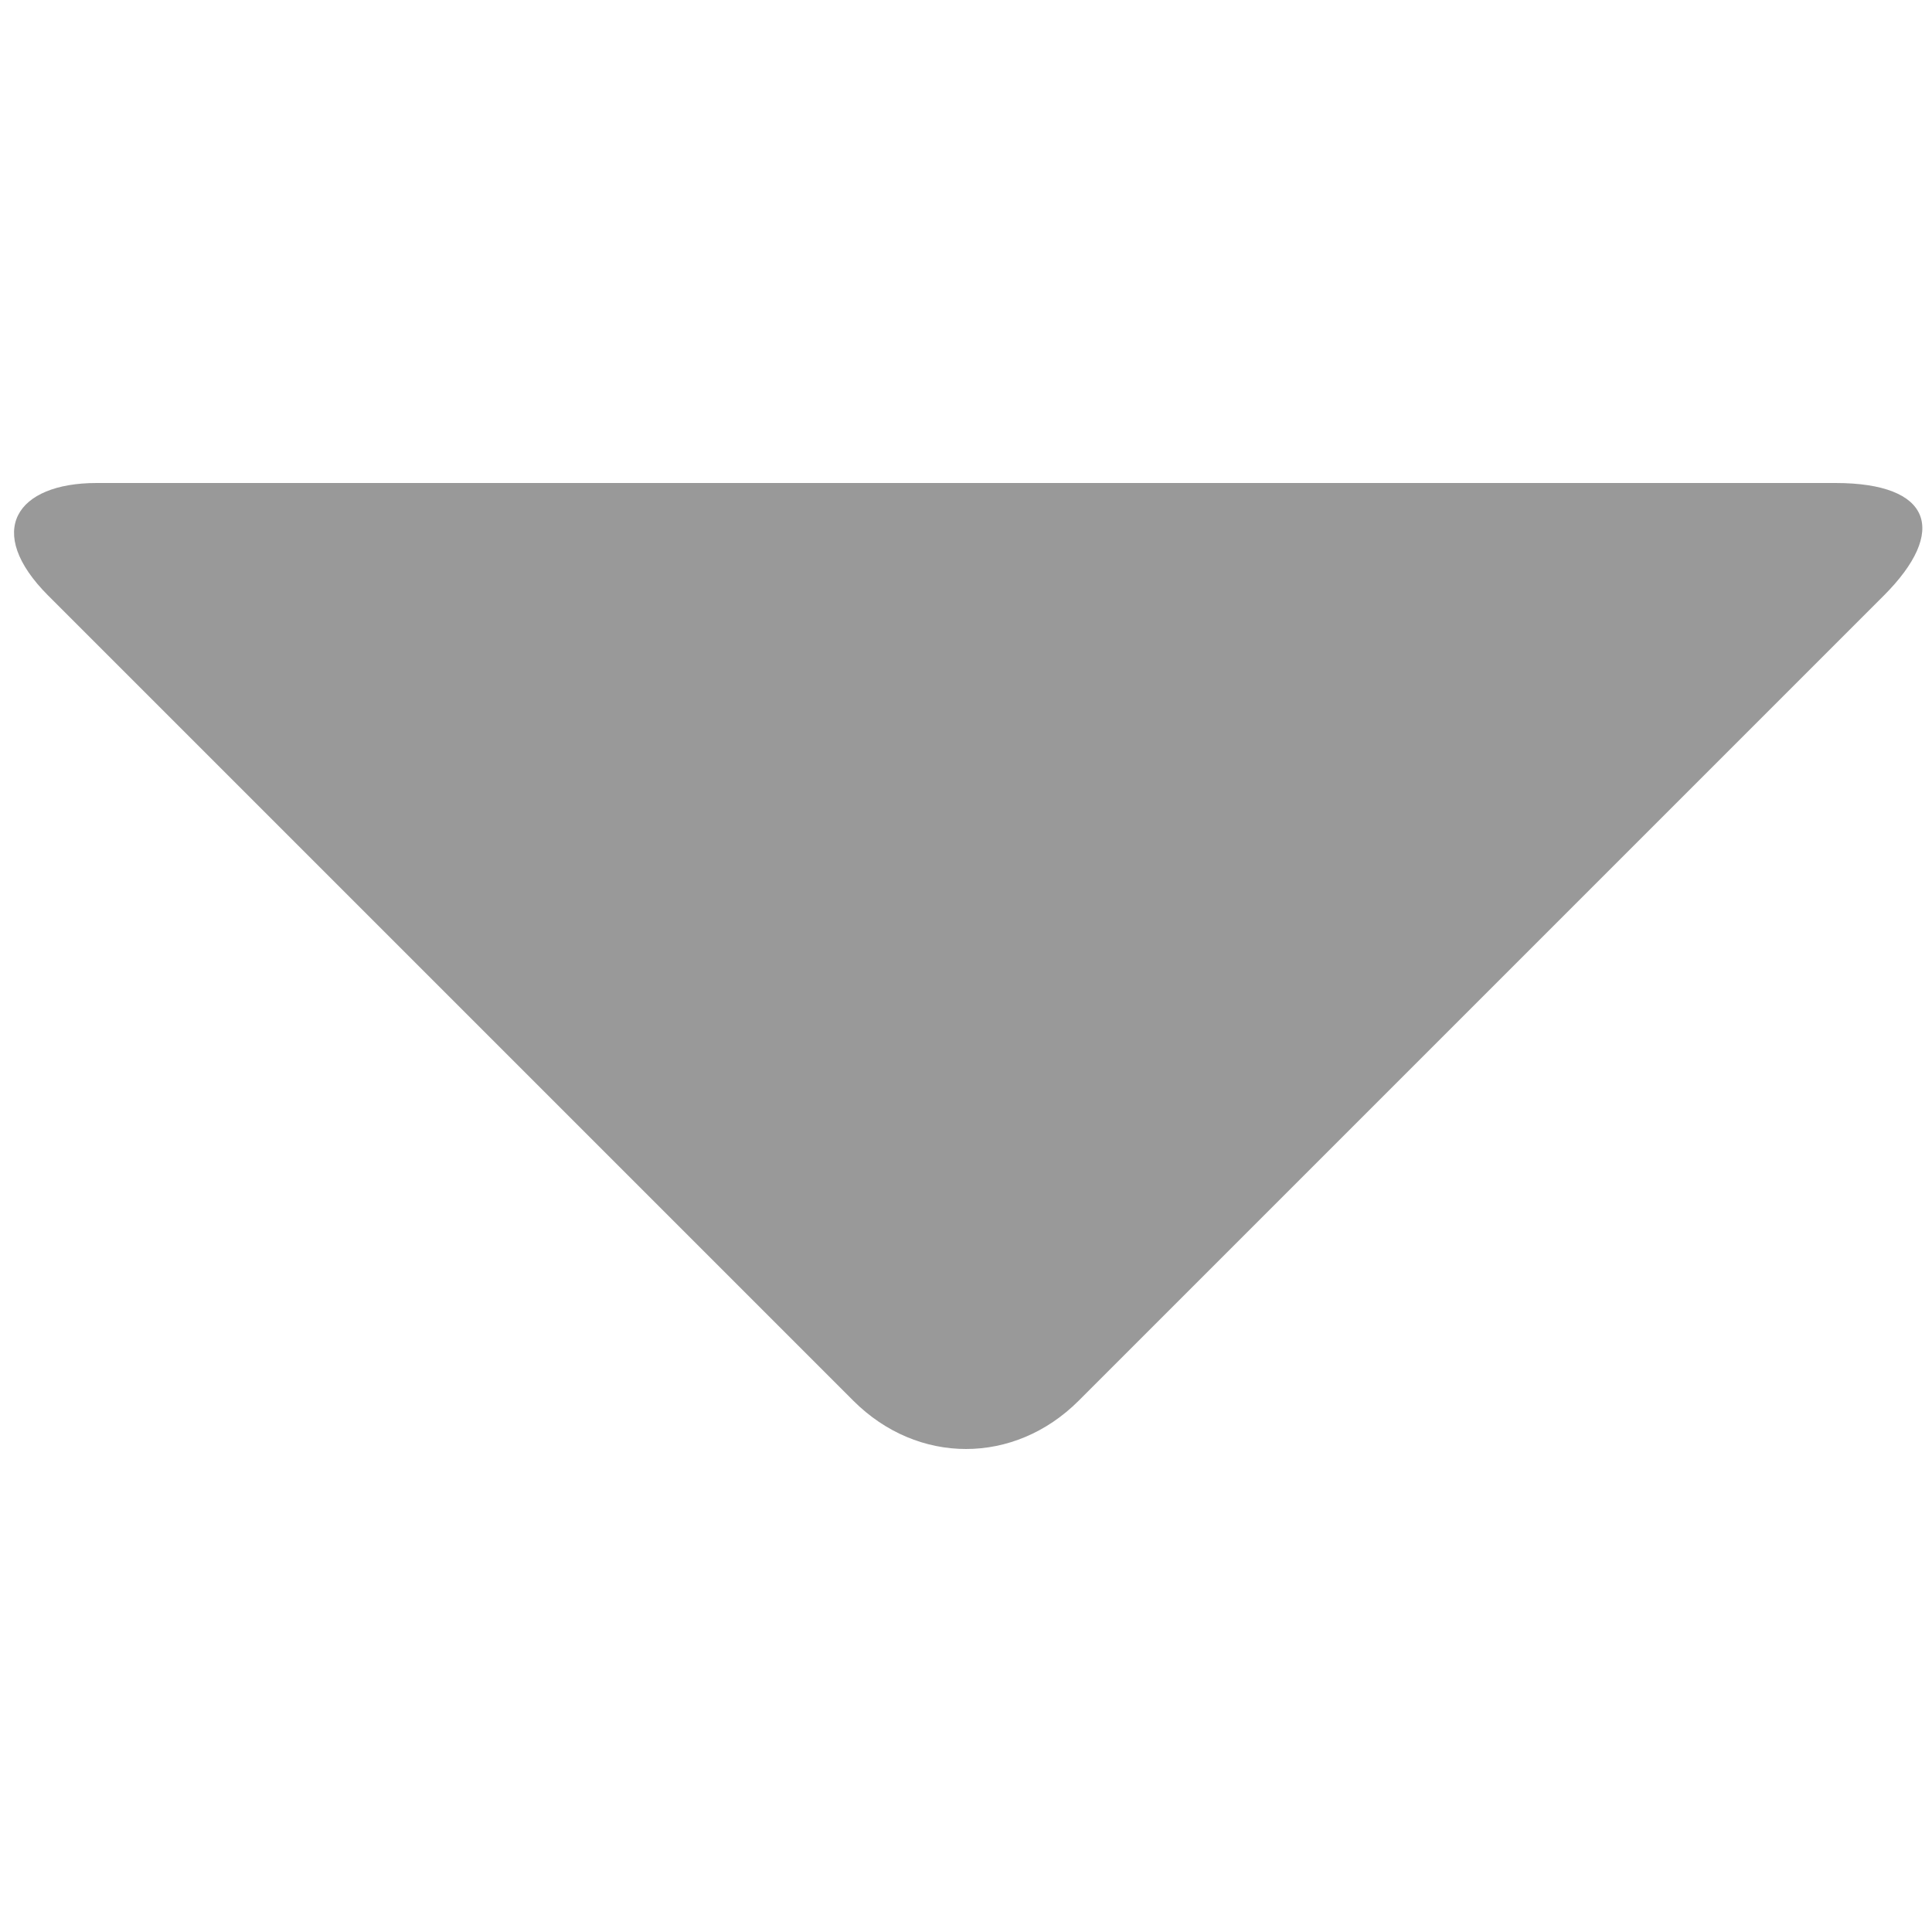
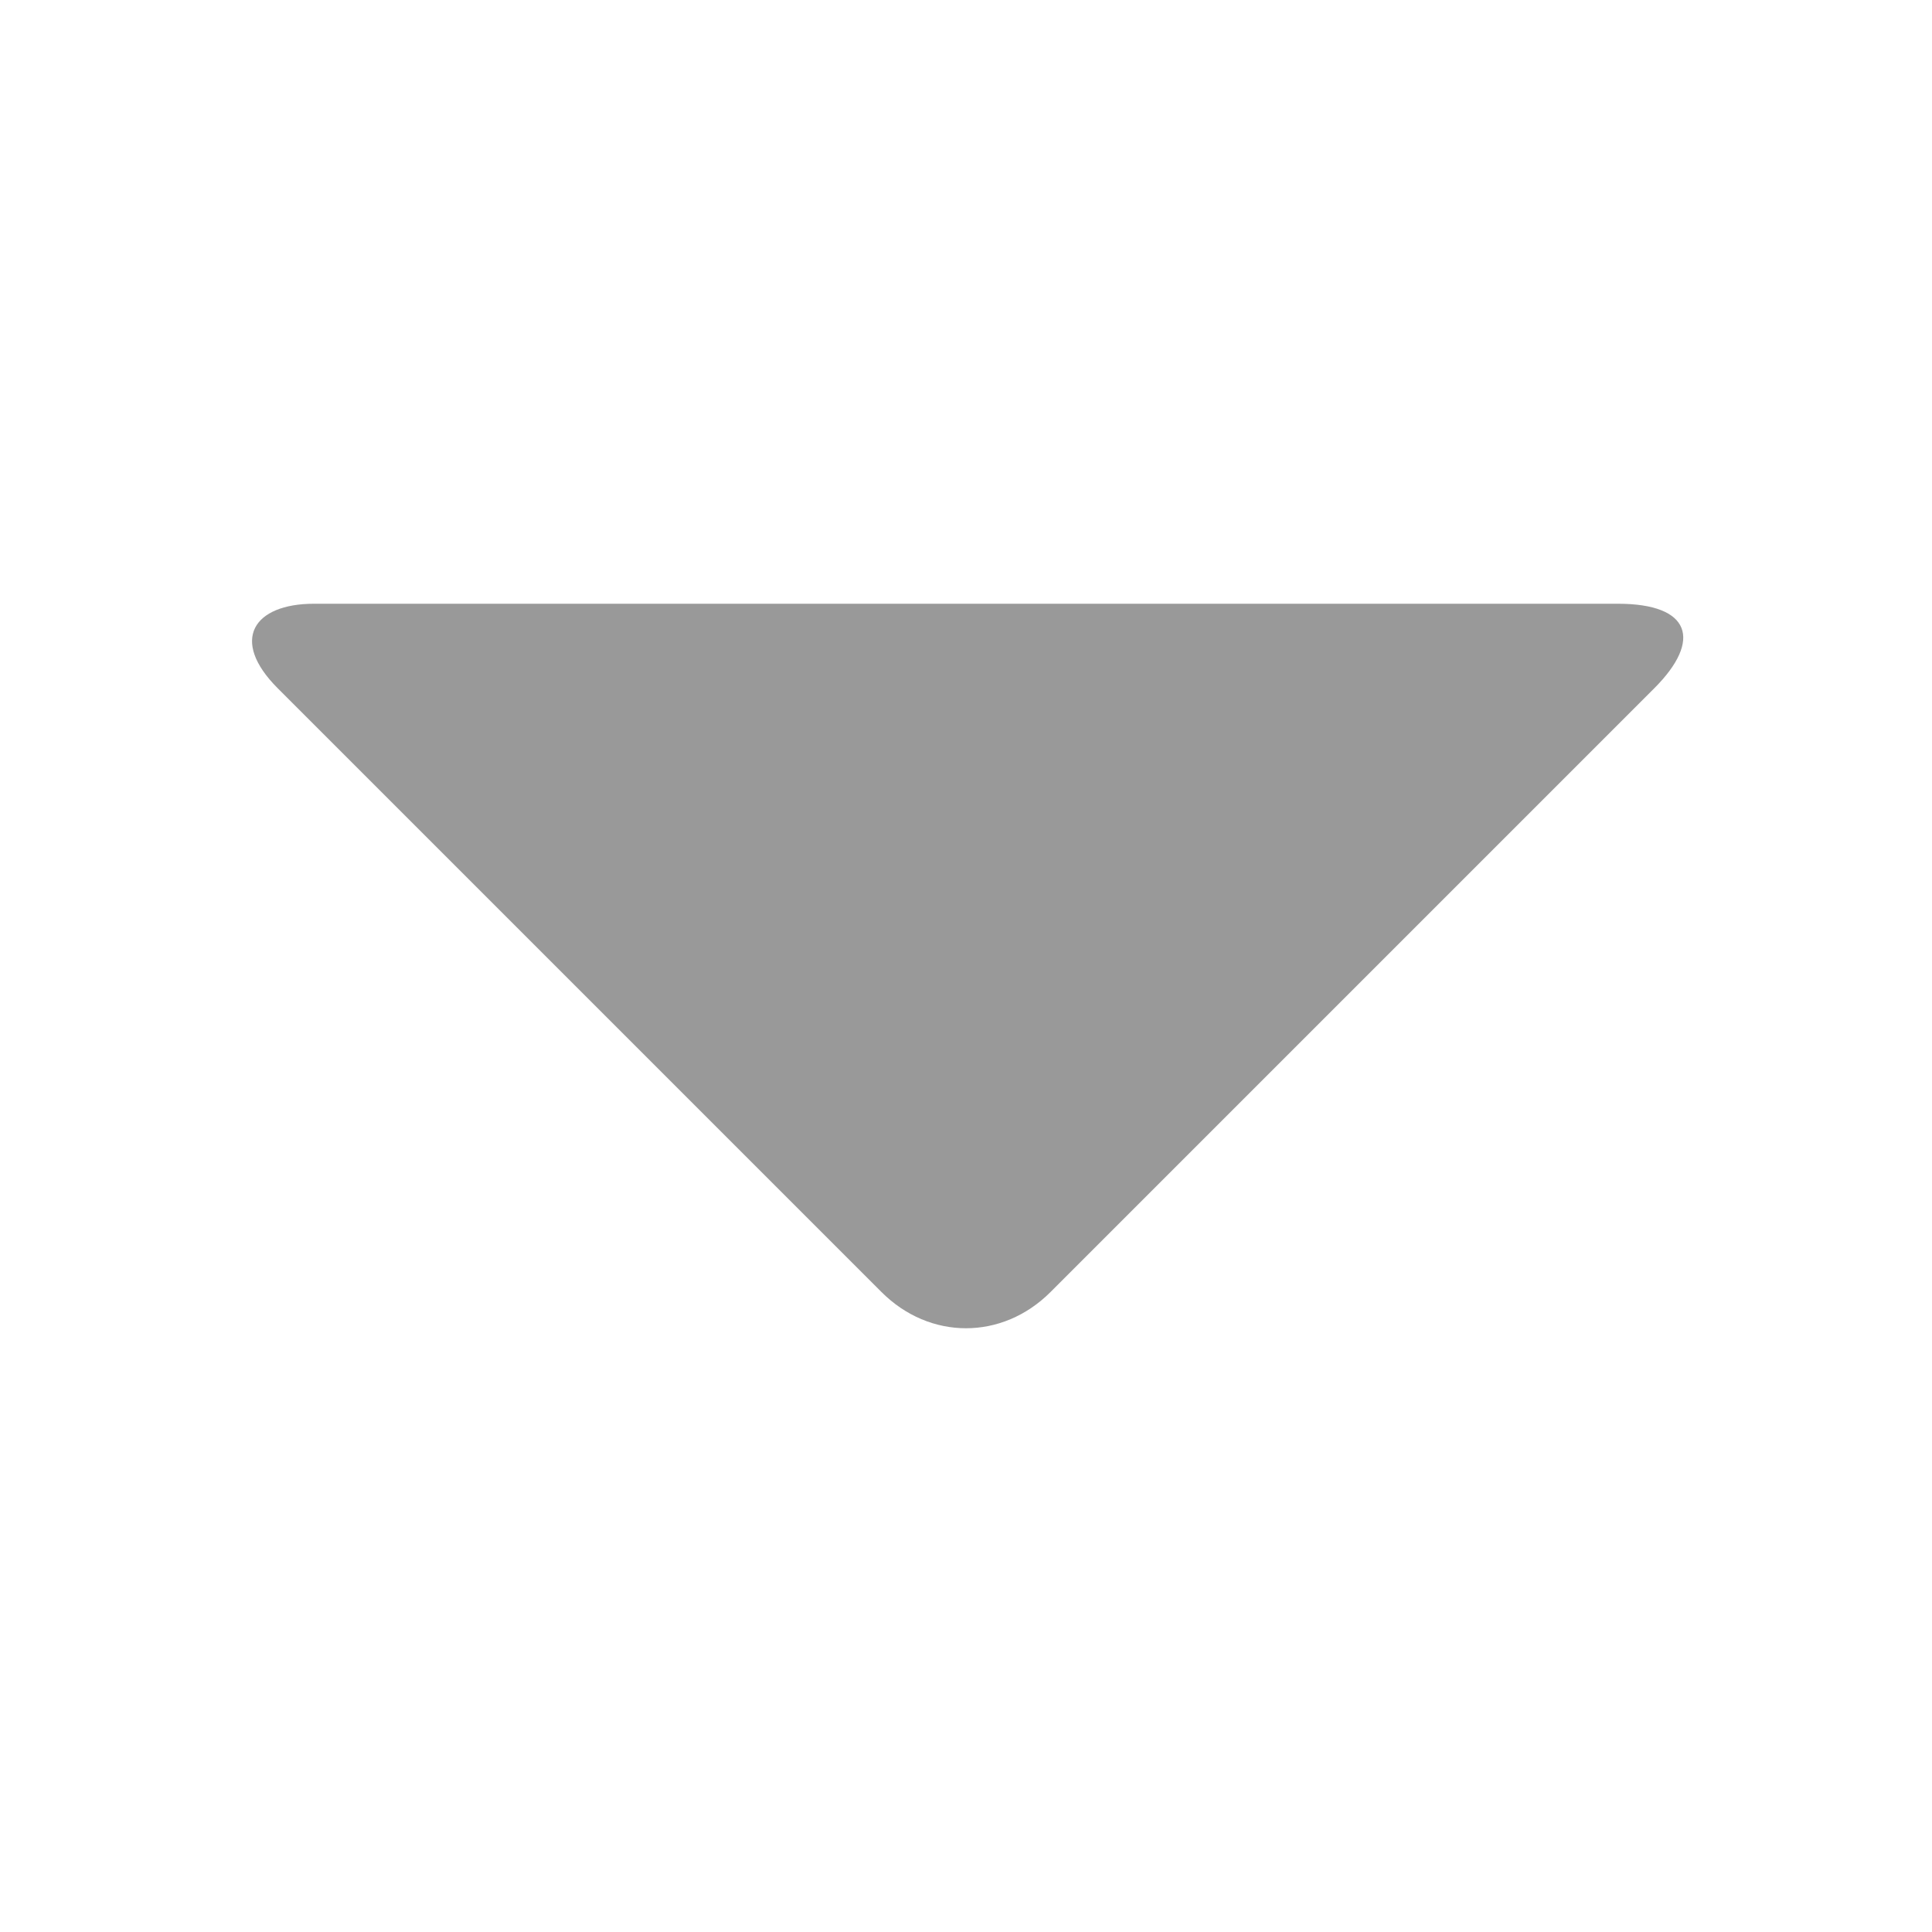
- <svg xmlns="http://www.w3.org/2000/svg" version="1.1" x="0px" y="0px" width="12px" height="12px" viewBox="-0.1 -3 12 12" style="overflow:visible;enable-background:new -0.1 -3 12 12;" xml:space="preserve">
+ <svg xmlns="http://www.w3.org/2000/svg" version="1.1" x="0px" y="0px" width="16px" height="16px" viewBox="-2.1 -5 16 16" style="overflow:visible;enable-background:new -2.1 -5 16 16;" xml:space="preserve">
  <defs>
</defs>
  <path style="fill:#999999;" d="M0.5,0C0,0-0.2,0.3,0.2,0.7l5,5c0.4,0.4,1,0.4,1.4,0l5-5C12,0.3,11.9,0,11.3,0H0.5z" />
</svg>
